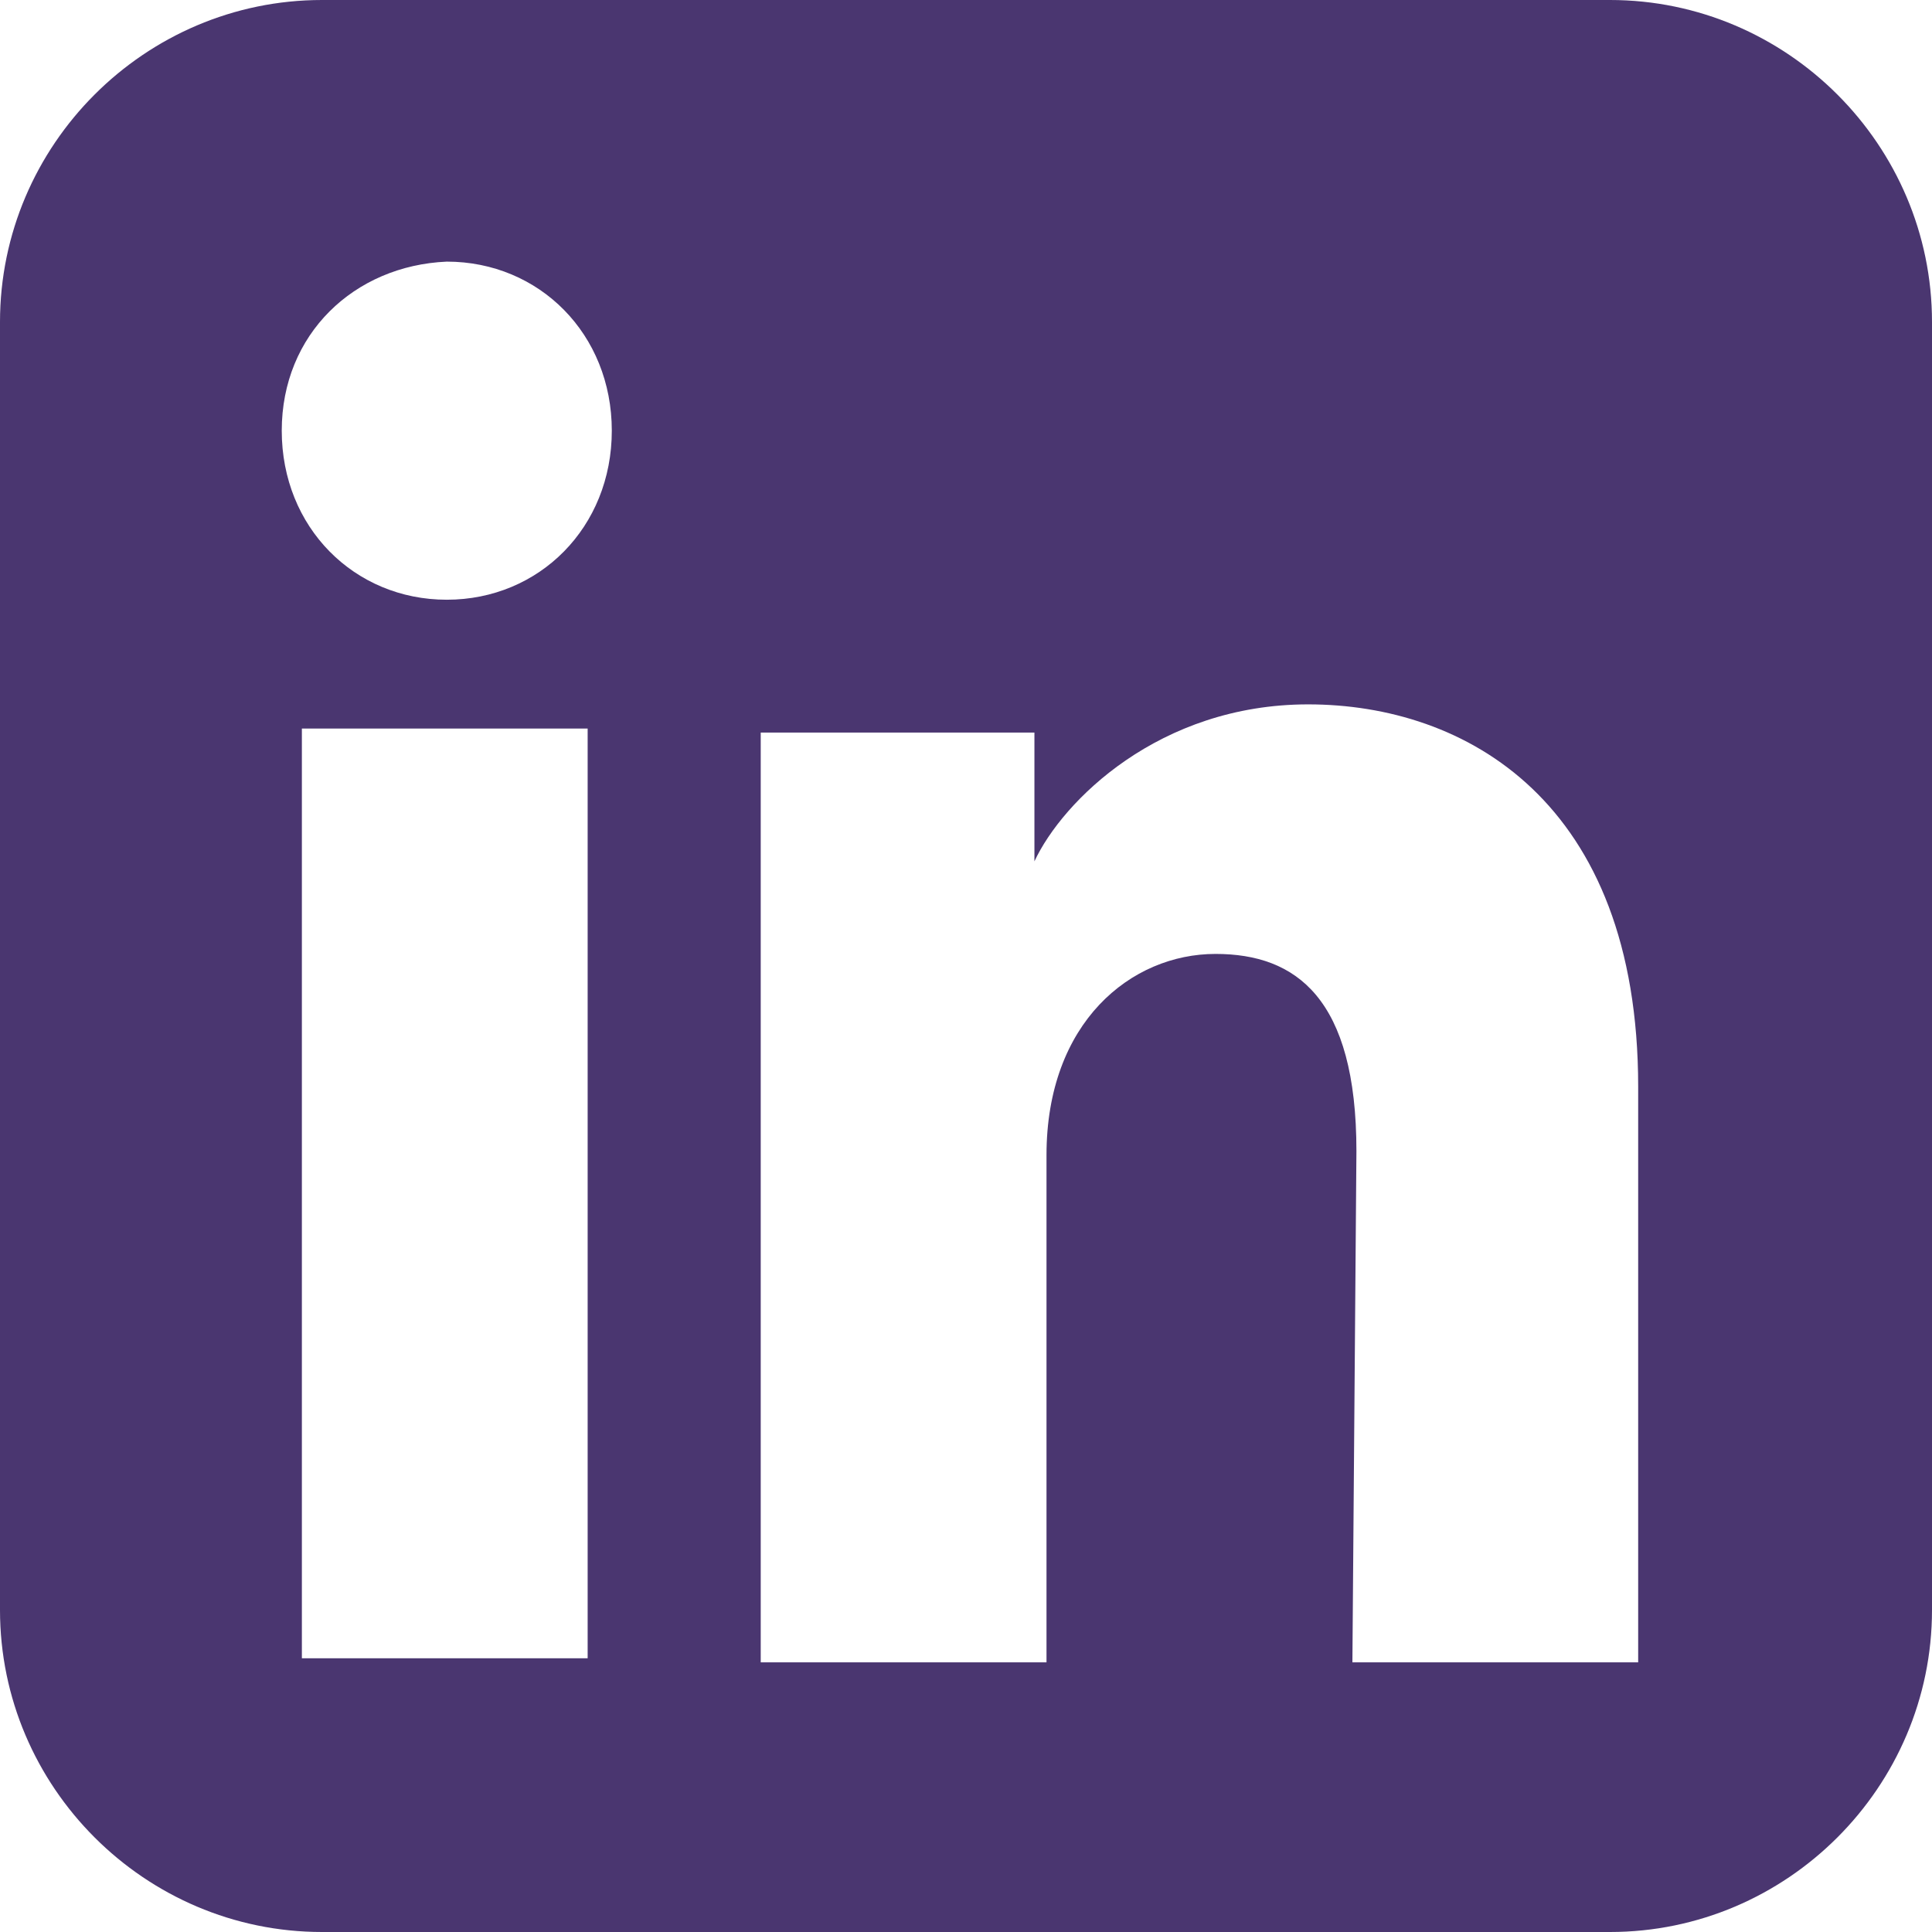
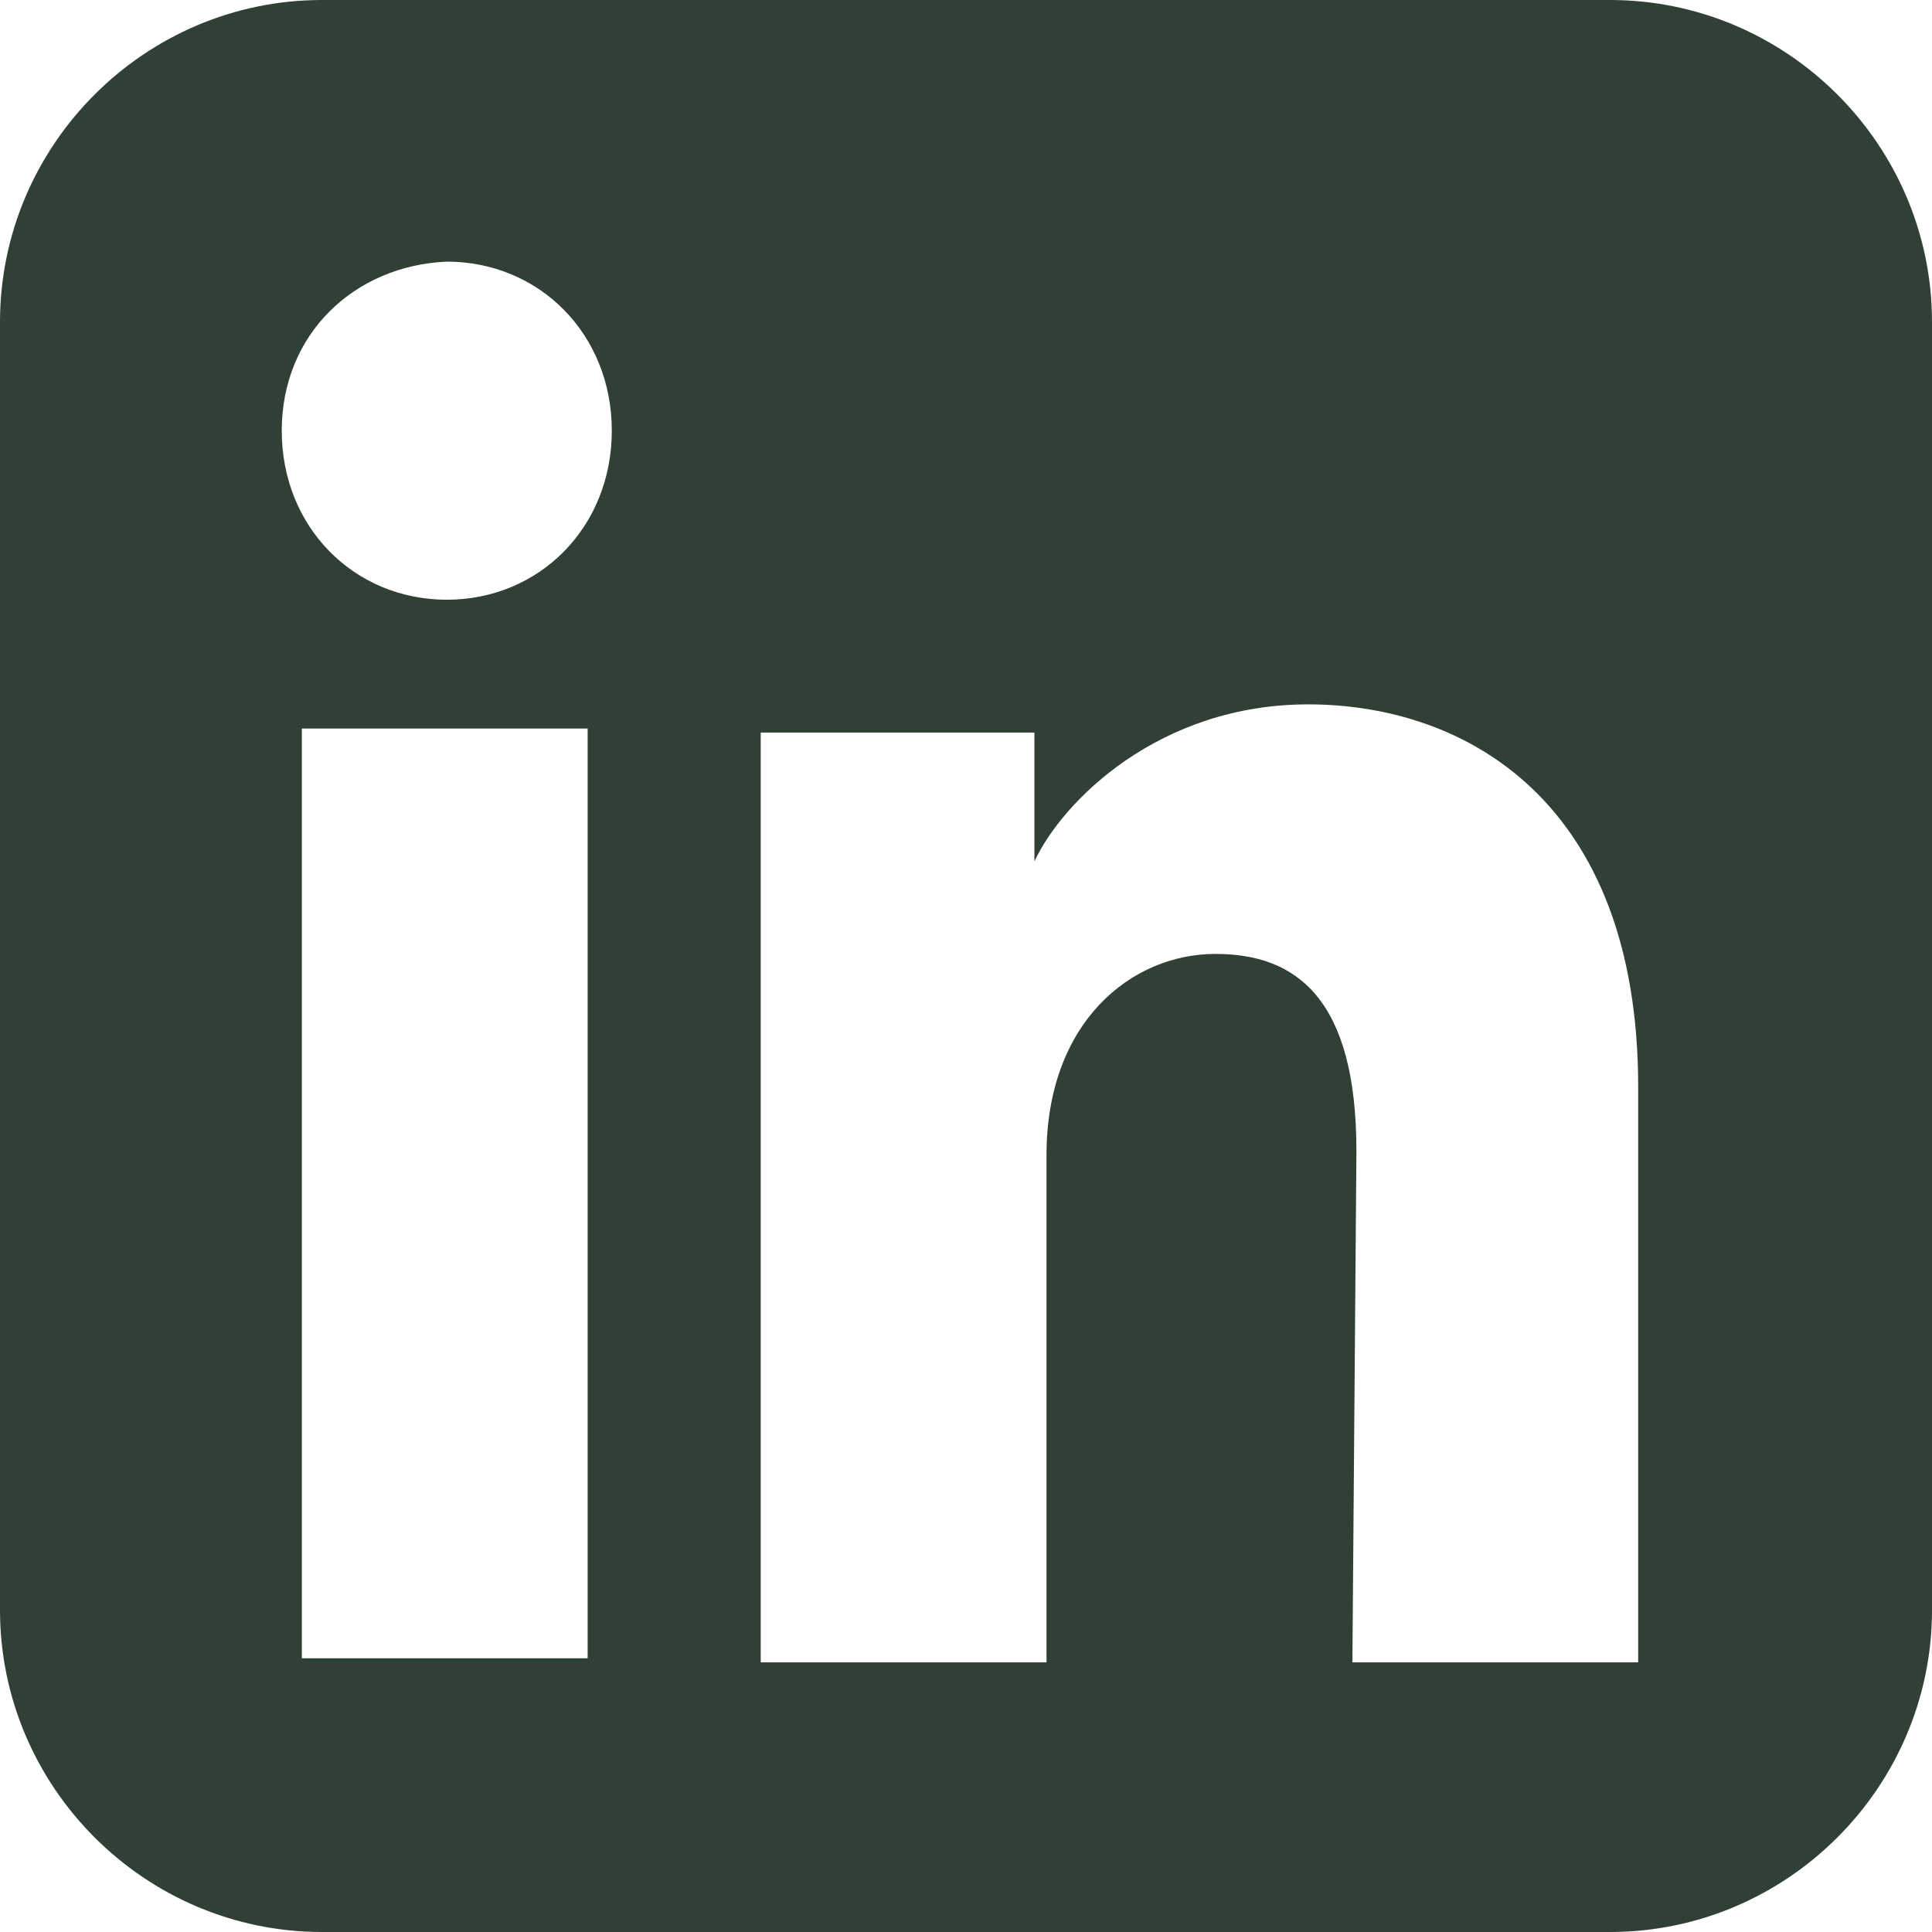
<svg xmlns="http://www.w3.org/2000/svg" version="1.1" id="Layer_1" x="0px" y="0px" width="48px" height="48px" viewBox="0 0 48 48" style="enable-background:new 0 0 48 48;" xml:space="preserve">
  <style type="text/css">
- 	.st0{fill-rule:evenodd;clip-rule:evenodd;fill:#4a3670;}
+ 	.st0{fill-rule:evenodd;clip-rule:evenodd;fill:#304035;}
</style>
  <path class="st0" d="M8,0C3.6,0,0,3.6,0,8v32c0,4.4,3.6,8,8,8h32c4.4,0,8-3.6,8-8V8c0-4.4-3.6-8-8-8H8z M7,10.7  c0,2.4,1.8,4.2,4.1,4.2s4.1-1.8,4.1-4.2s-1.8-4.2-4.1-4.2C8.8,6.6,7,8.3,7,10.7z M33.6,41.3h7.1V27c0-7.1-4.3-9.5-8.2-9.5  c-3.7,0-6.1,2.4-6.8,3.9v-3.2h-6.8v23.1H26V28.7c0-3.3,2.1-5,4.2-5c2,0,3.5,1.1,3.5,4.9L33.6,41.3L33.6,41.3z M14.6,18.1v23.1H7.5  V18.1H14.6z" />
</svg>
